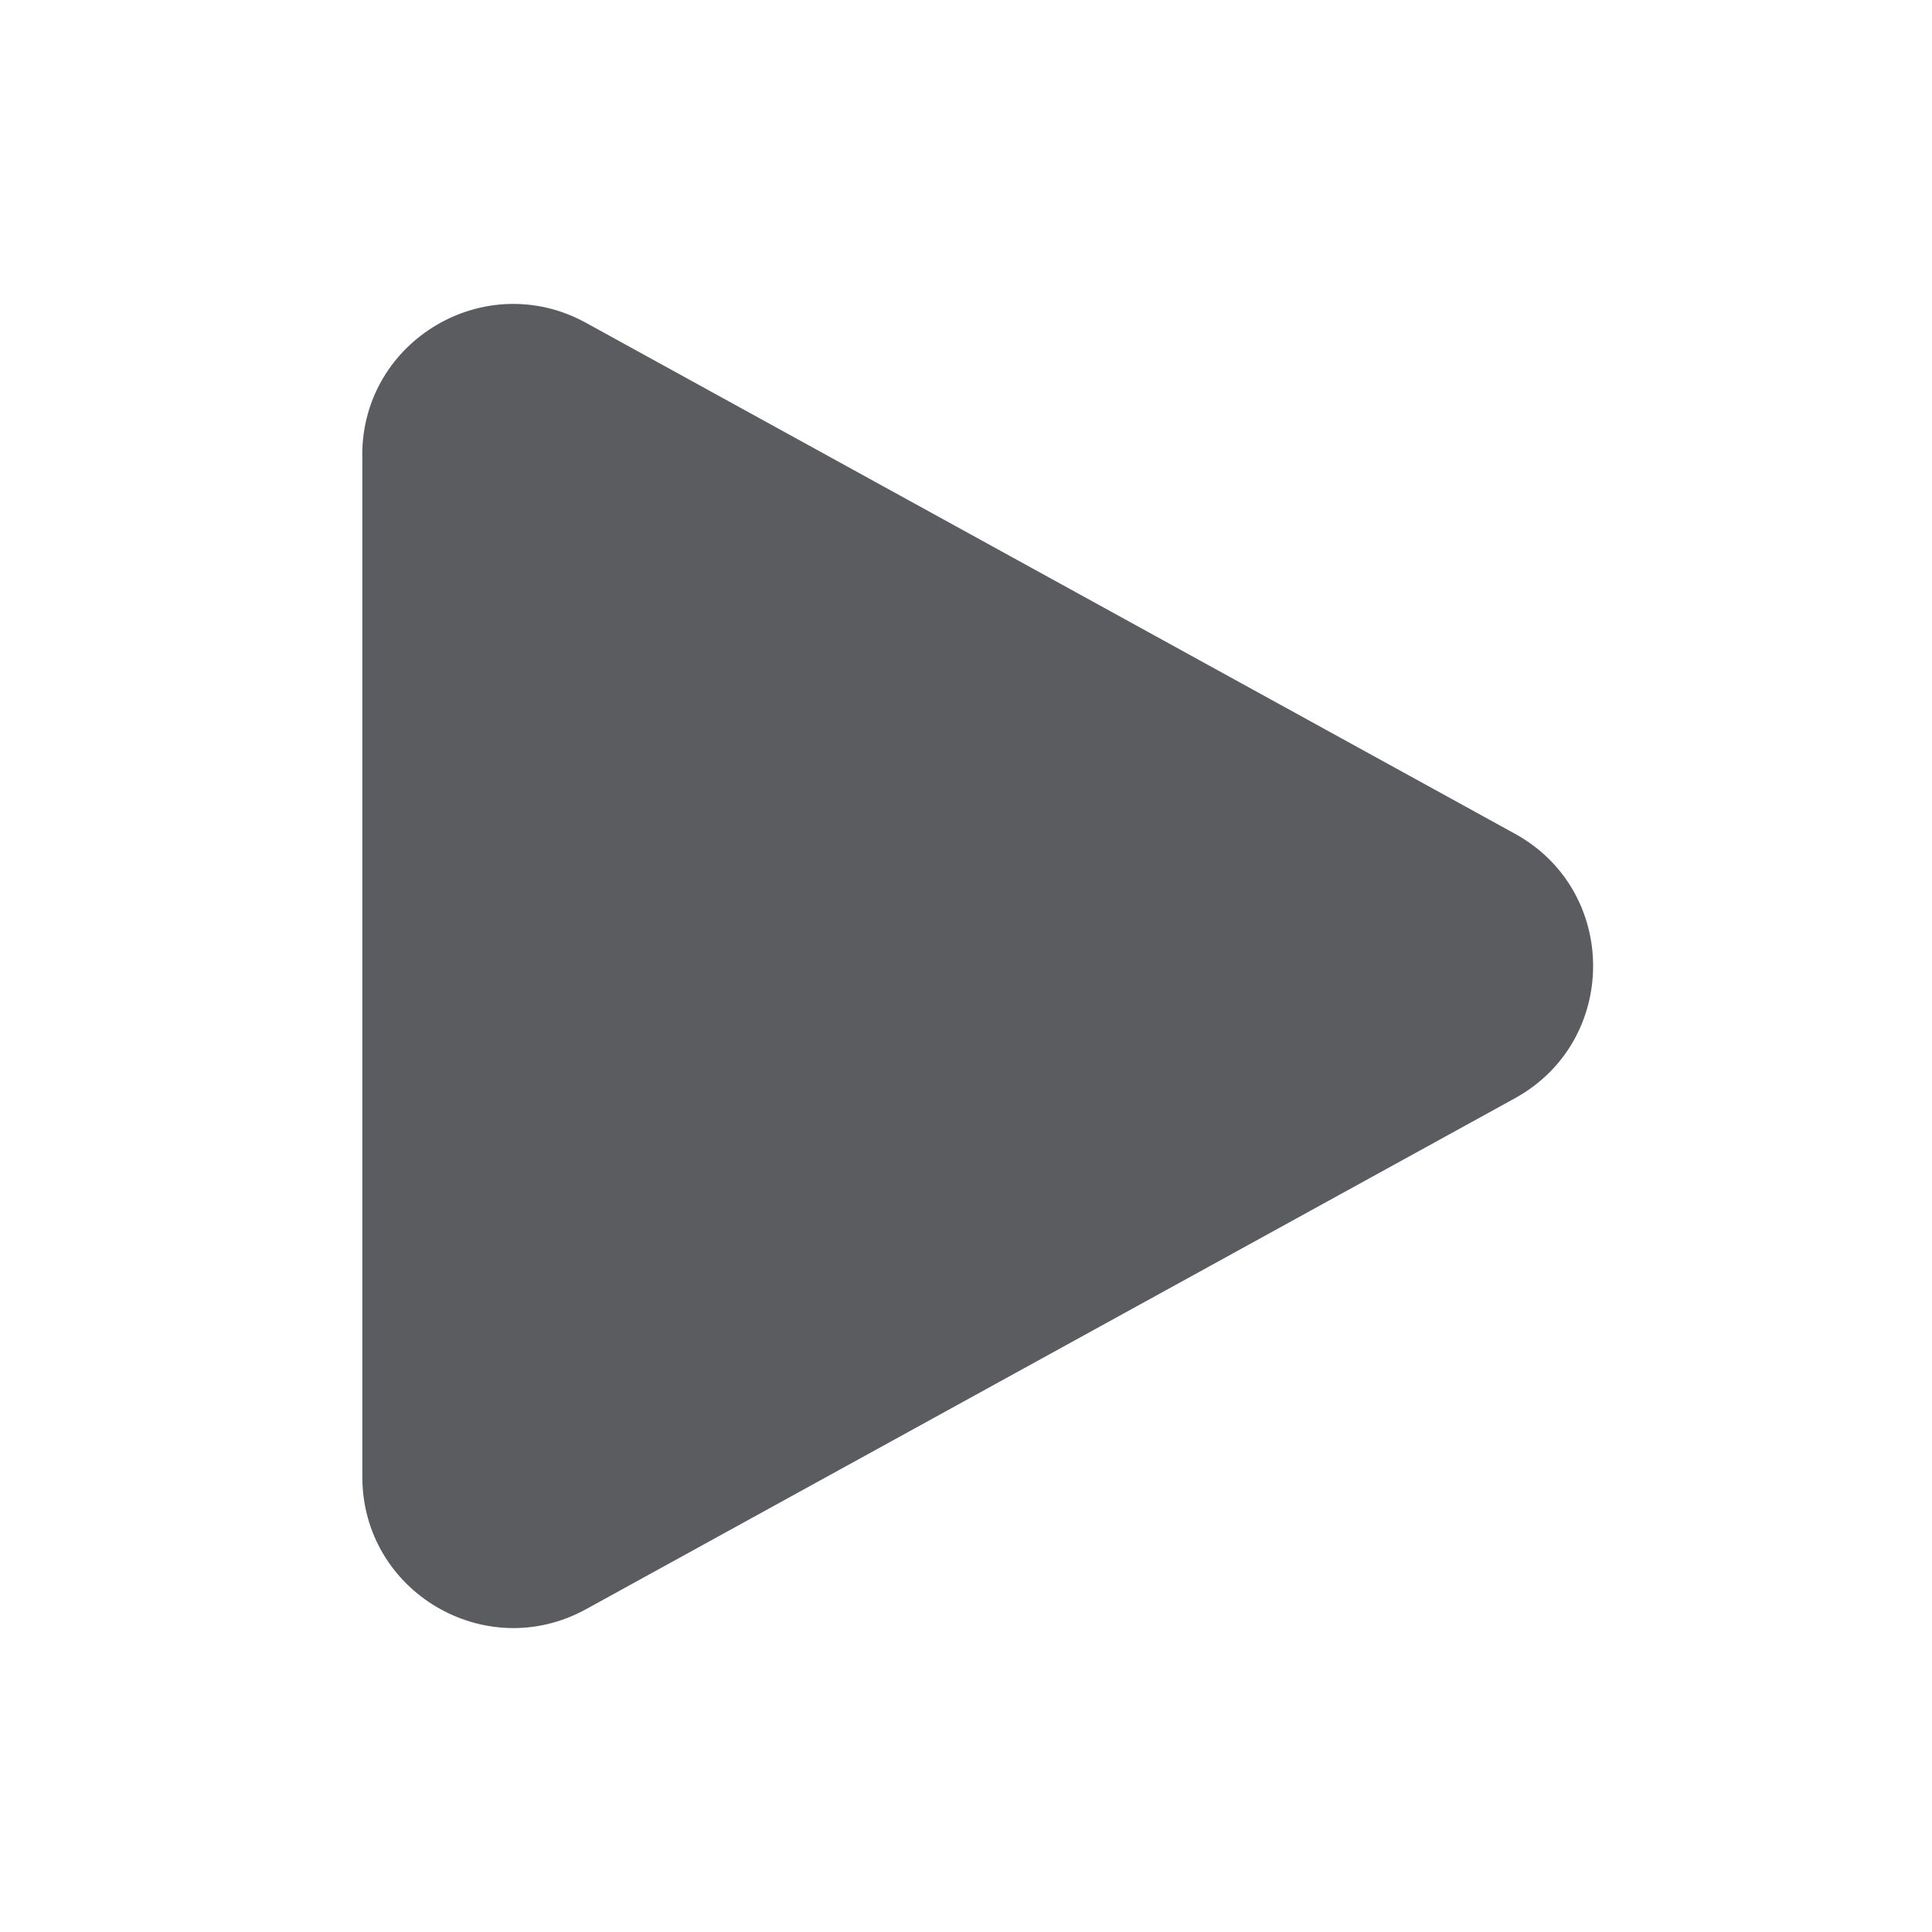
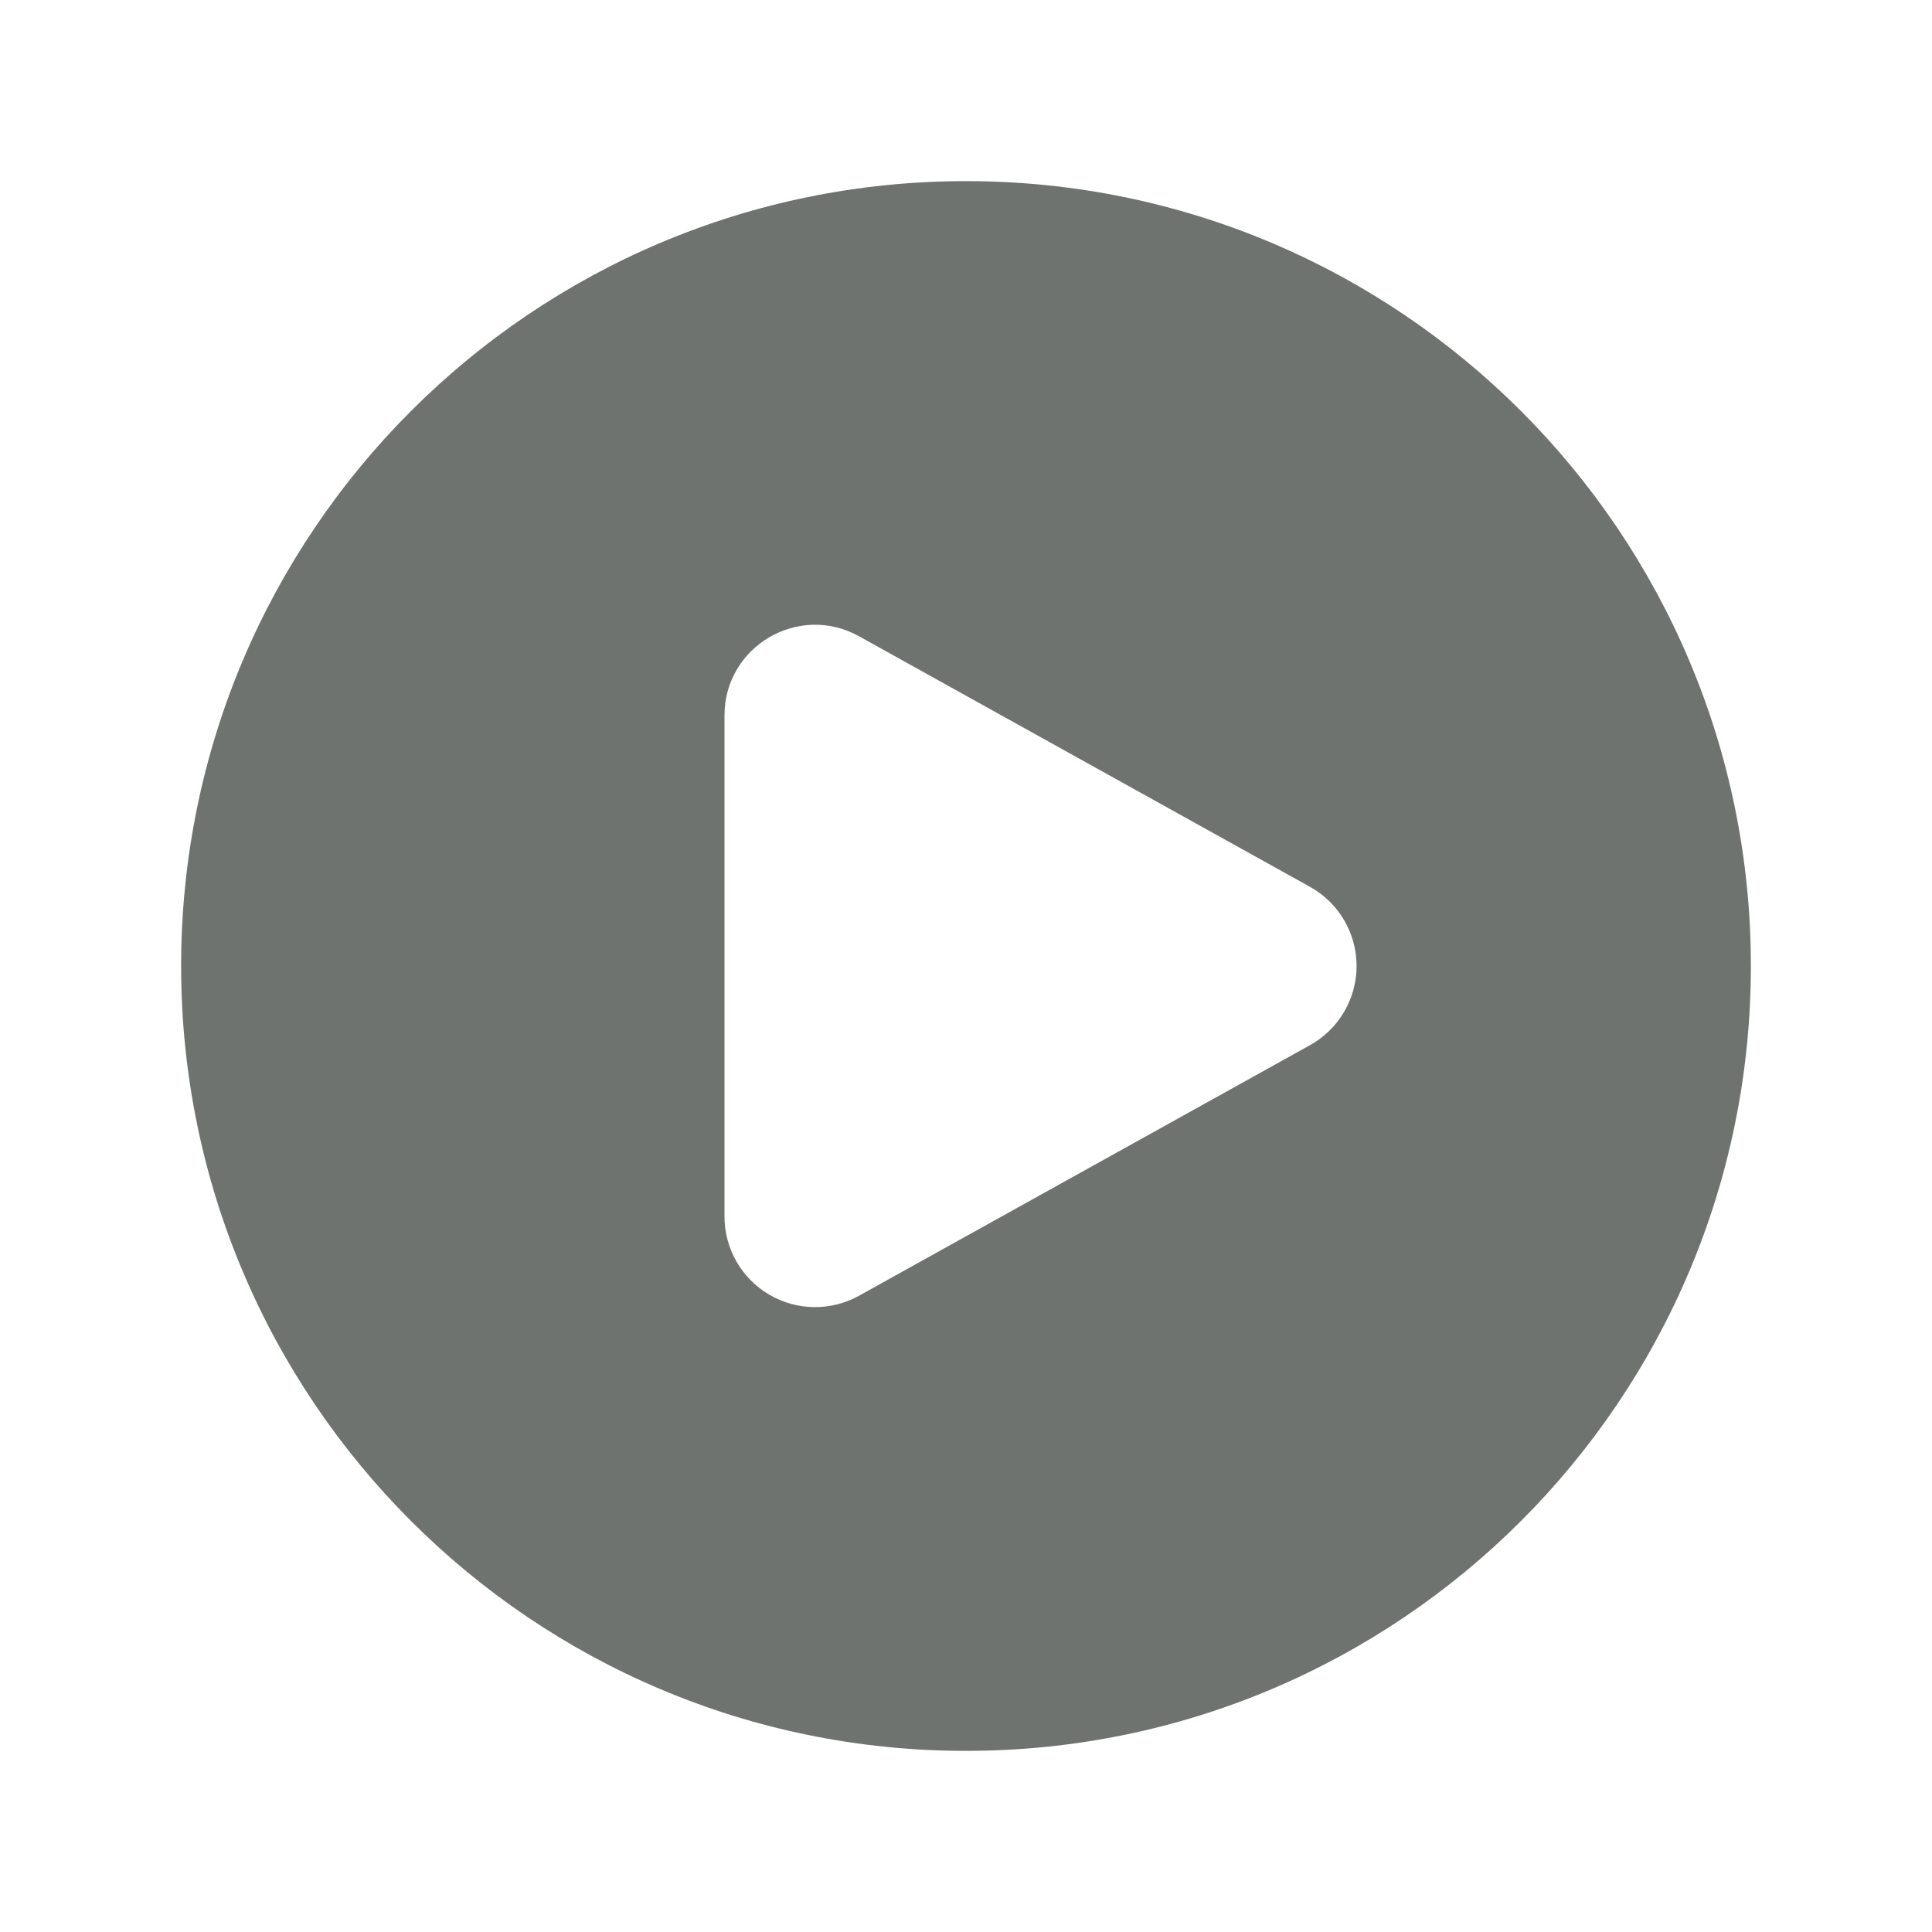
- <svg xmlns="http://www.w3.org/2000/svg" viewBox="0 0 24 24" fill="#5a5c60" width="24" height="24">
-   <path fill-rule="evenodd" d="M4.5 5.653c0-1.427 1.529-2.33 2.779-1.643l11.54 6.347c1.295.712 1.295 2.573 0 3.286L7.28 19.99c-1.25.687-2.779-.217-2.779-1.643V5.653Z" clip-rule="evenodd" />
+ <svg xmlns="http://www.w3.org/2000/svg" viewBox="0 0 24 24" fill="#6f736f" width="24" height="24">
+   <path fill-rule="evenodd" d="M2.25 12c0-5.385 4.365-9.75 9.75-9.75s9.75 4.365 9.75 9.75-4.365 9.75-9.75 9.75S2.25 17.385 2.25 12Zm14.024-.983a1.125 1.125 0 0 1 0 1.966l-5.603 3.113A1.125 1.125 0 0 1 9 15.113V8.887c0-.857.921-1.4 1.671-.983l5.603 3.113Z" clip-rule="evenodd" />
</svg>
